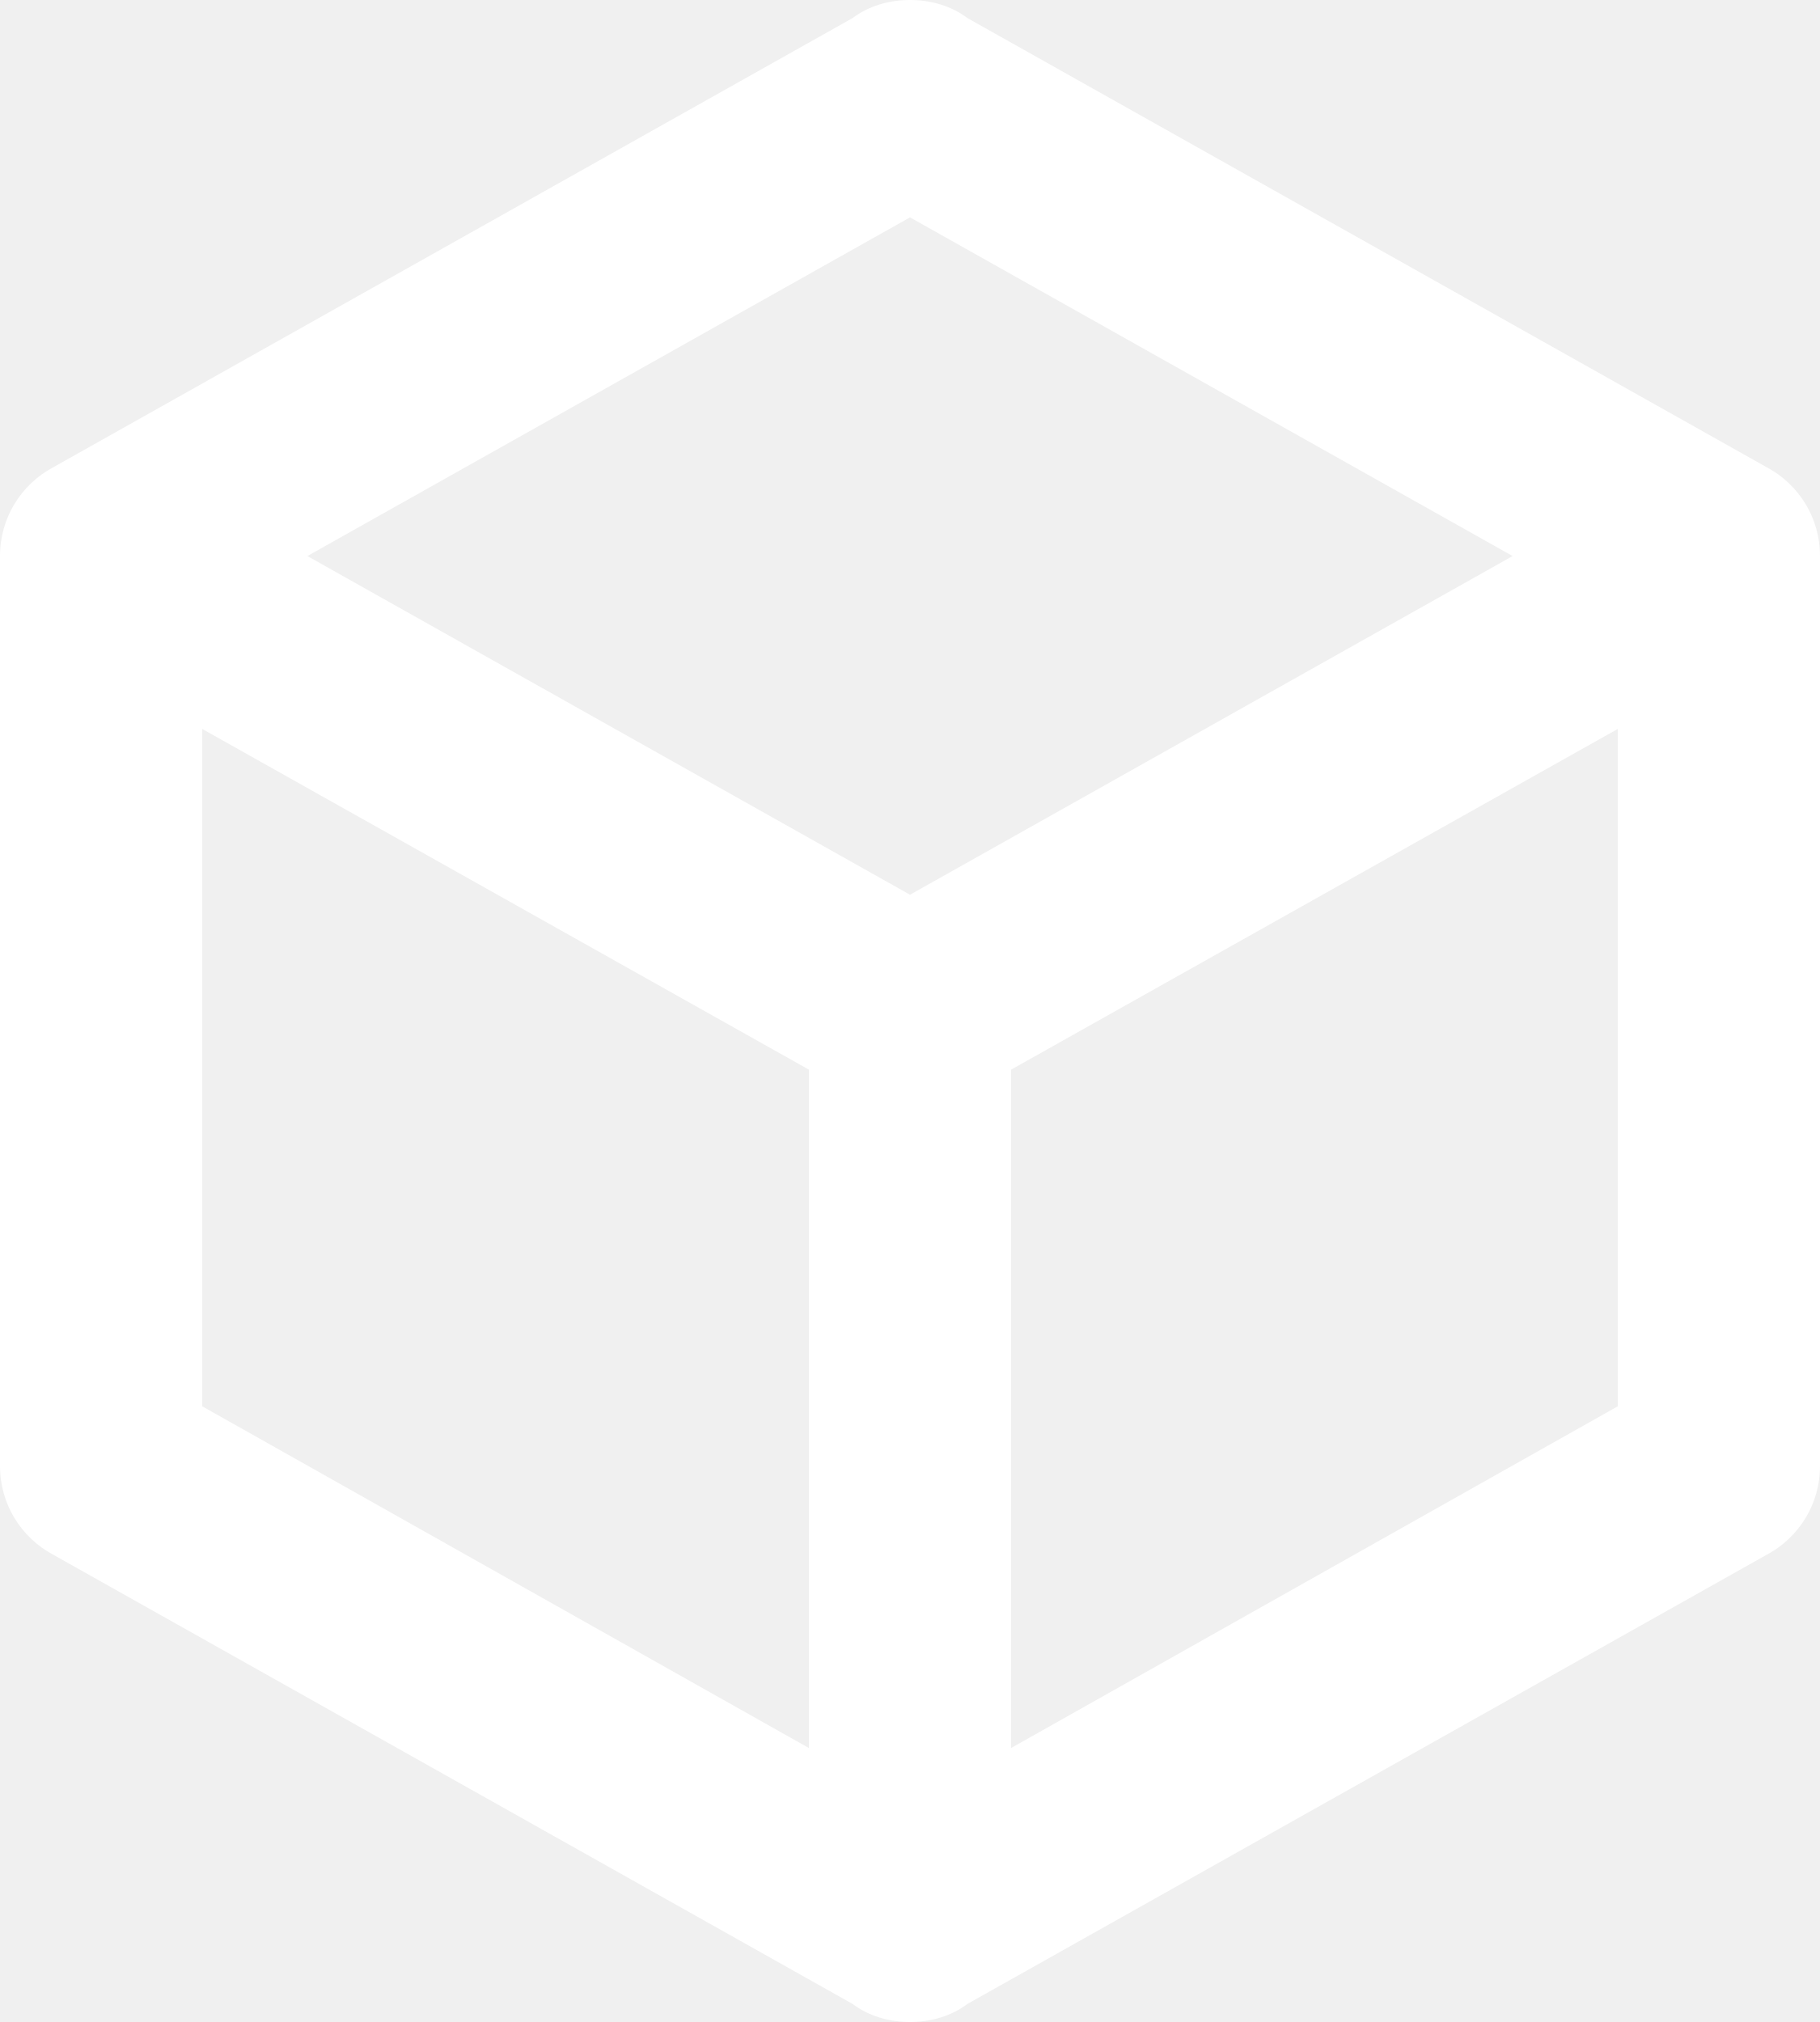
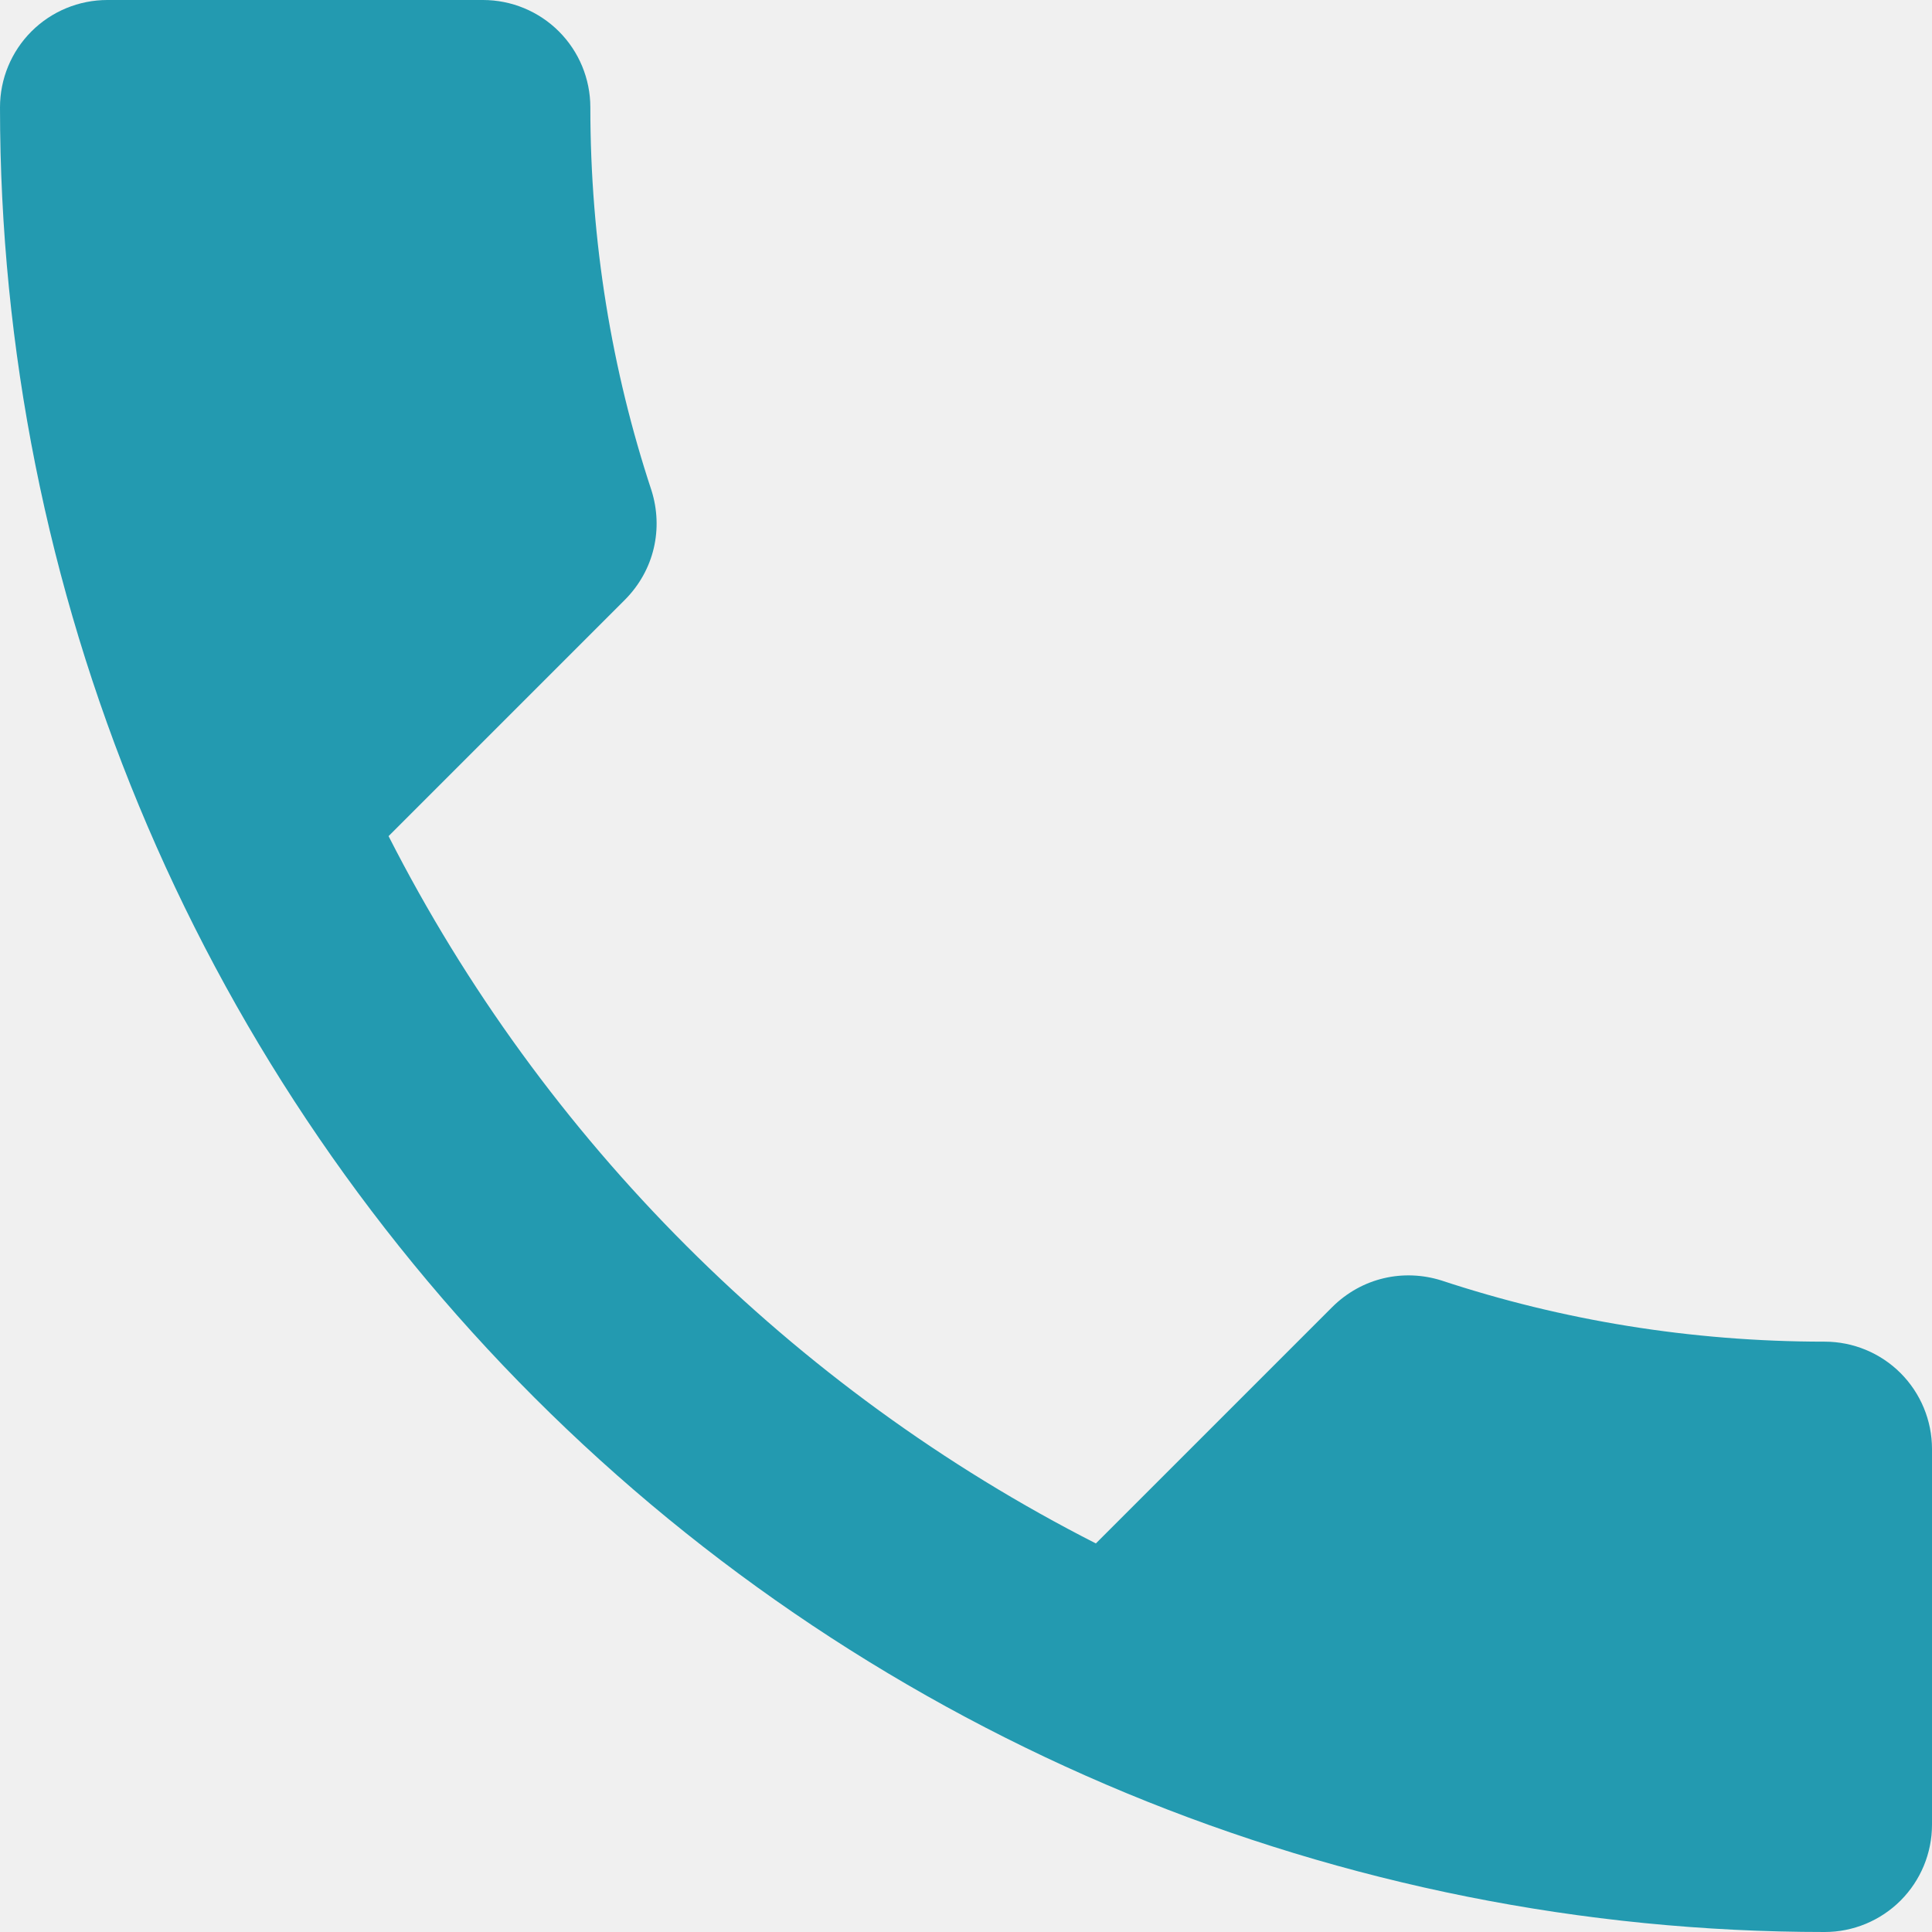
- <svg xmlns="http://www.w3.org/2000/svg" width="18" height="20" viewBox="0 0 18 20" fill="none">
-   <path d="M18 14.5C18 14.88 17.79 15.21 17.47 15.38L9.57 19.82C9.41 19.94 9.21 20 9 20C8.79 20 8.59 19.94 8.43 19.82L0.53 15.38C0.21 15.21 0 14.88 0 14.5V5.5C0 5.12 0.21 4.79 0.53 4.62L8.43 0.18C8.59 0.06 8.79 0 9 0C9.21 0 9.41 0.06 9.57 0.18L17.47 4.62C17.79 4.79 18 5.12 18 5.5V14.5ZM9 2.15L3.04 5.5L9 8.85L14.96 5.5L9 2.15ZM2 13.91L8 17.29V10.58L2 7.21V13.91ZM16 13.91V7.21L10 10.58V17.29L16 13.91Z" fill="white" />
+ <svg xmlns="http://www.w3.org/2000/svg" width="41" height="41" viewBox="0 0 41 41" fill="none">
+   <path d="M8.246 17.744C11.526 24.19 16.81 29.474 23.256 32.754L28.267 27.743C28.905 27.106 29.793 26.923 30.591 27.174C33.142 28.017 35.875 28.472 38.722 28.472C39.326 28.472 39.906 28.712 40.333 29.139C40.76 29.567 41 30.146 41 30.75V38.722C41 39.326 40.76 39.906 40.333 40.333C39.906 40.76 39.326 41 38.722 41C28.452 41 18.603 36.92 11.341 29.659C4.08 22.397 0 12.547 0 2.278C0 1.674 0.24 1.094 0.667 0.667C1.094 0.24 1.674 0 2.278 0H10.25C10.854 0 11.434 0.24 11.861 0.667C12.288 1.094 12.528 1.674 12.528 2.278C12.528 5.125 12.983 7.858 13.826 10.409C14.077 11.207 13.894 12.095 13.257 12.733L8.246 17.744Z" fill="#239AB0" />
</svg>
